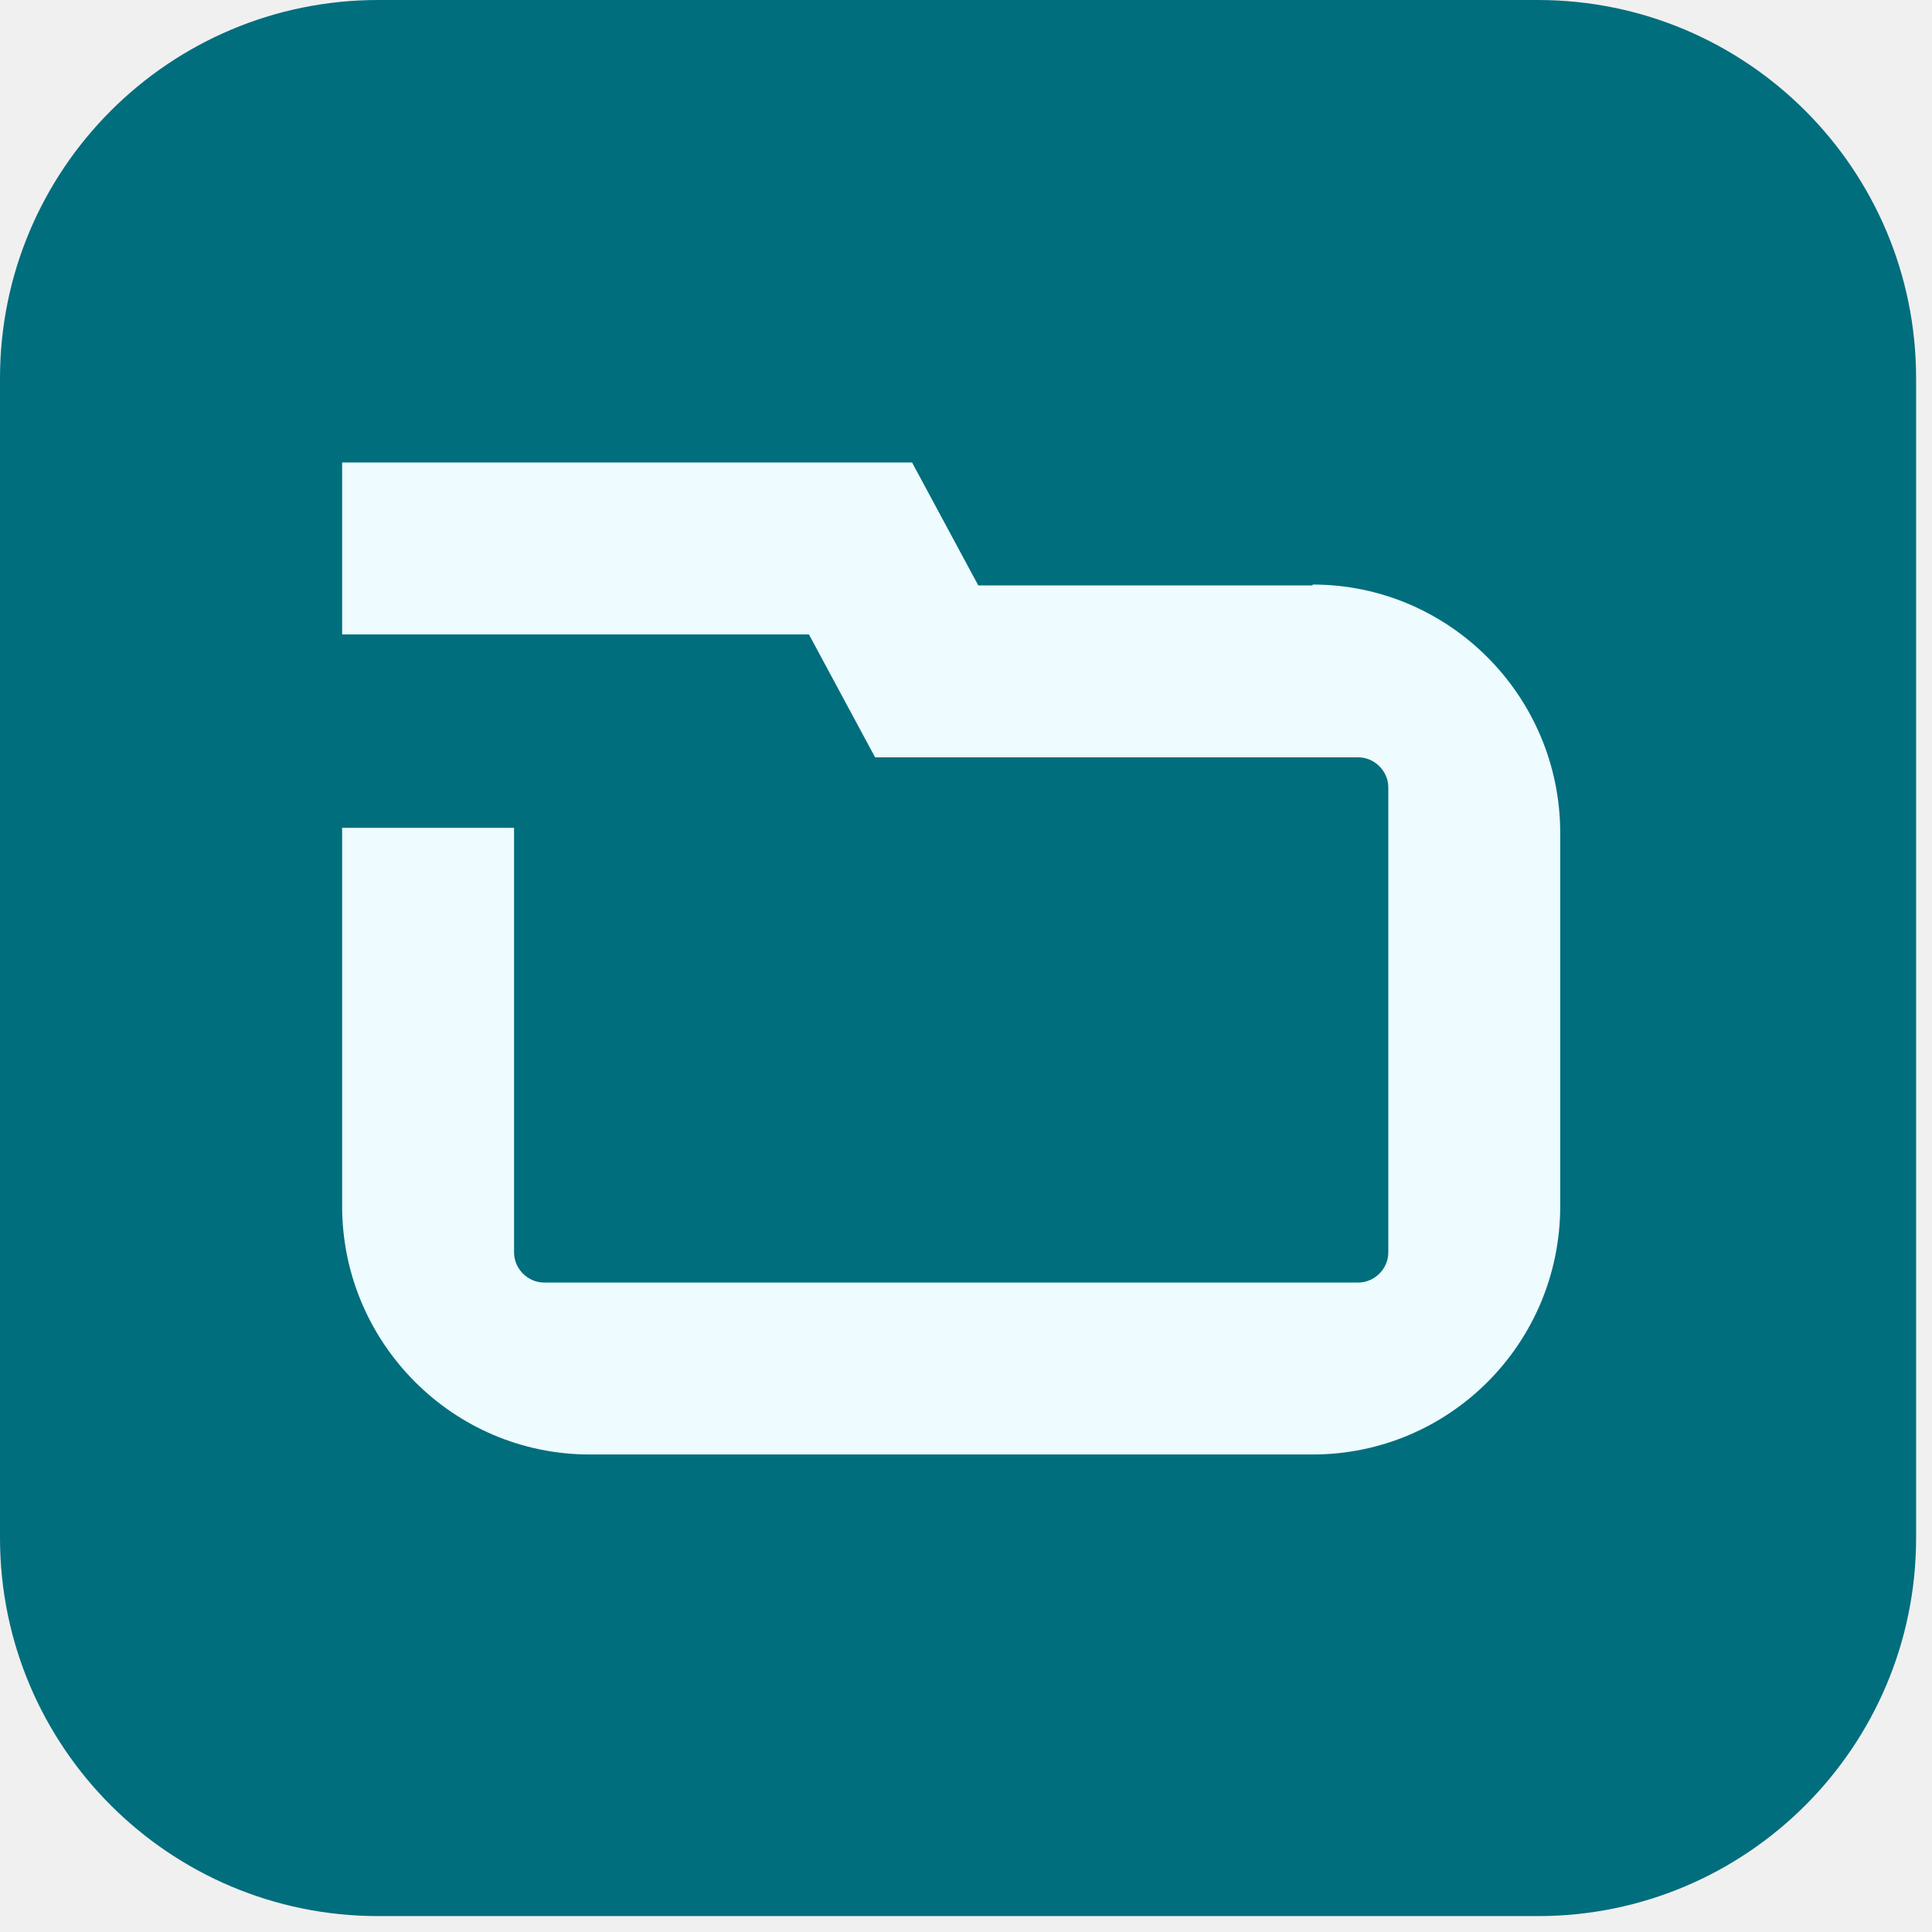
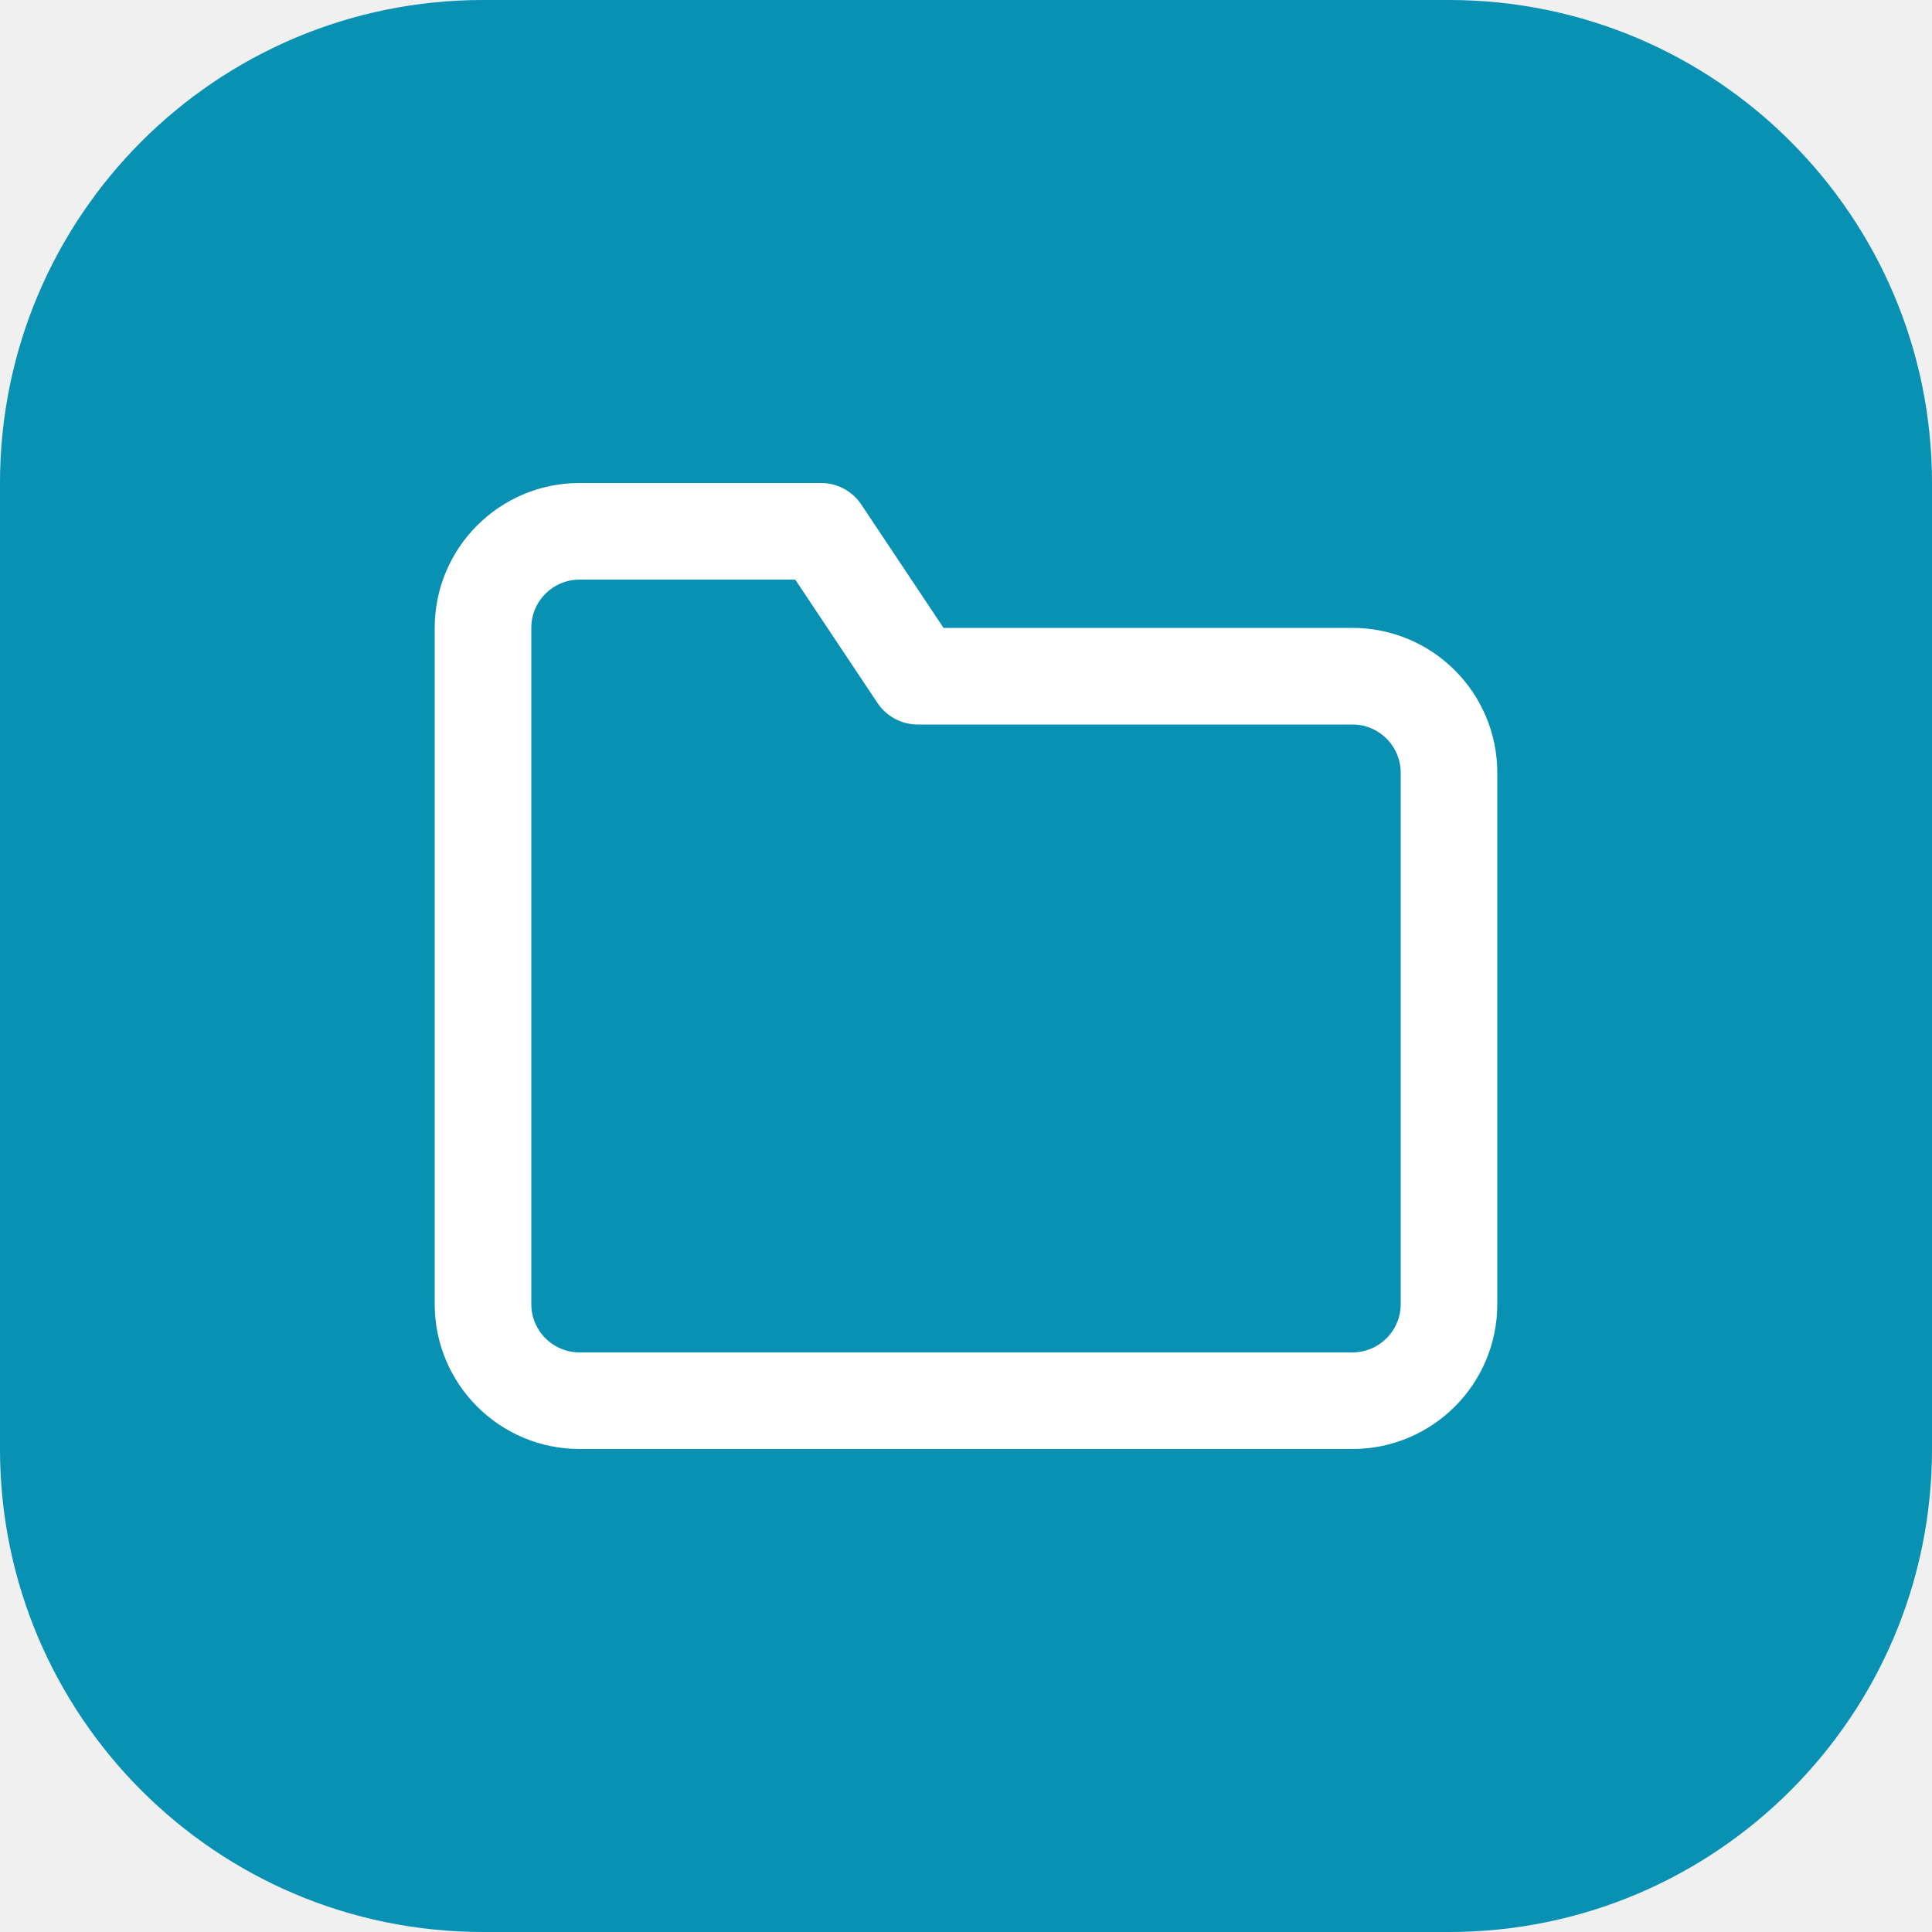
- <svg xmlns="http://www.w3.org/2000/svg" width="118" height="118" viewBox="0 0 118 118" fill="none">
-   <path d="M93.928 0H23.101C10.343 0 0 10.343 0 23.101V93.928C0 106.686 10.343 117.029 23.101 117.029H93.928C106.686 117.029 117.029 106.686 117.029 93.928V23.101C117.029 10.343 106.686 0 93.928 0Z" fill="#016E7D" />
-   <path d="M80.172 35.755H59.749L55.706 28.247H20.896V38.747H49.406L53.448 46.255H82.955C83.953 46.255 84.793 47.095 84.793 48.093V76.497C84.793 77.494 83.953 78.334 82.955 78.334H33.235C32.237 78.334 31.397 77.494 31.397 76.497V50.56H20.896V73.662C20.896 82.01 27.669 88.835 36.017 88.835H80.172C88.52 88.835 95.293 82.062 95.293 73.662V50.875C95.293 42.527 88.52 35.702 80.172 35.702V35.755Z" fill="#EEFBFF" />
+ <svg xmlns="http://www.w3.org/2000/svg" viewBox="0 0 40 40" width="40" height="40">
+   <rect width="40" height="40" rx="10" fill="#0891B2" />
+   <svg x="8" y="8" width="24" height="24" viewBox="0 0 24 24">
+     <path d="M22 19a2 2 0 0 1-2 2H4a2 2 0 0 1-2-2V5a2 2 0 0 1 2-2h5l2 3h9a2 2 0 0 1 2 2z" stroke="white" stroke-width="2" fill="none" stroke-linecap="round" stroke-linejoin="round" />
+   </svg>
</svg>
